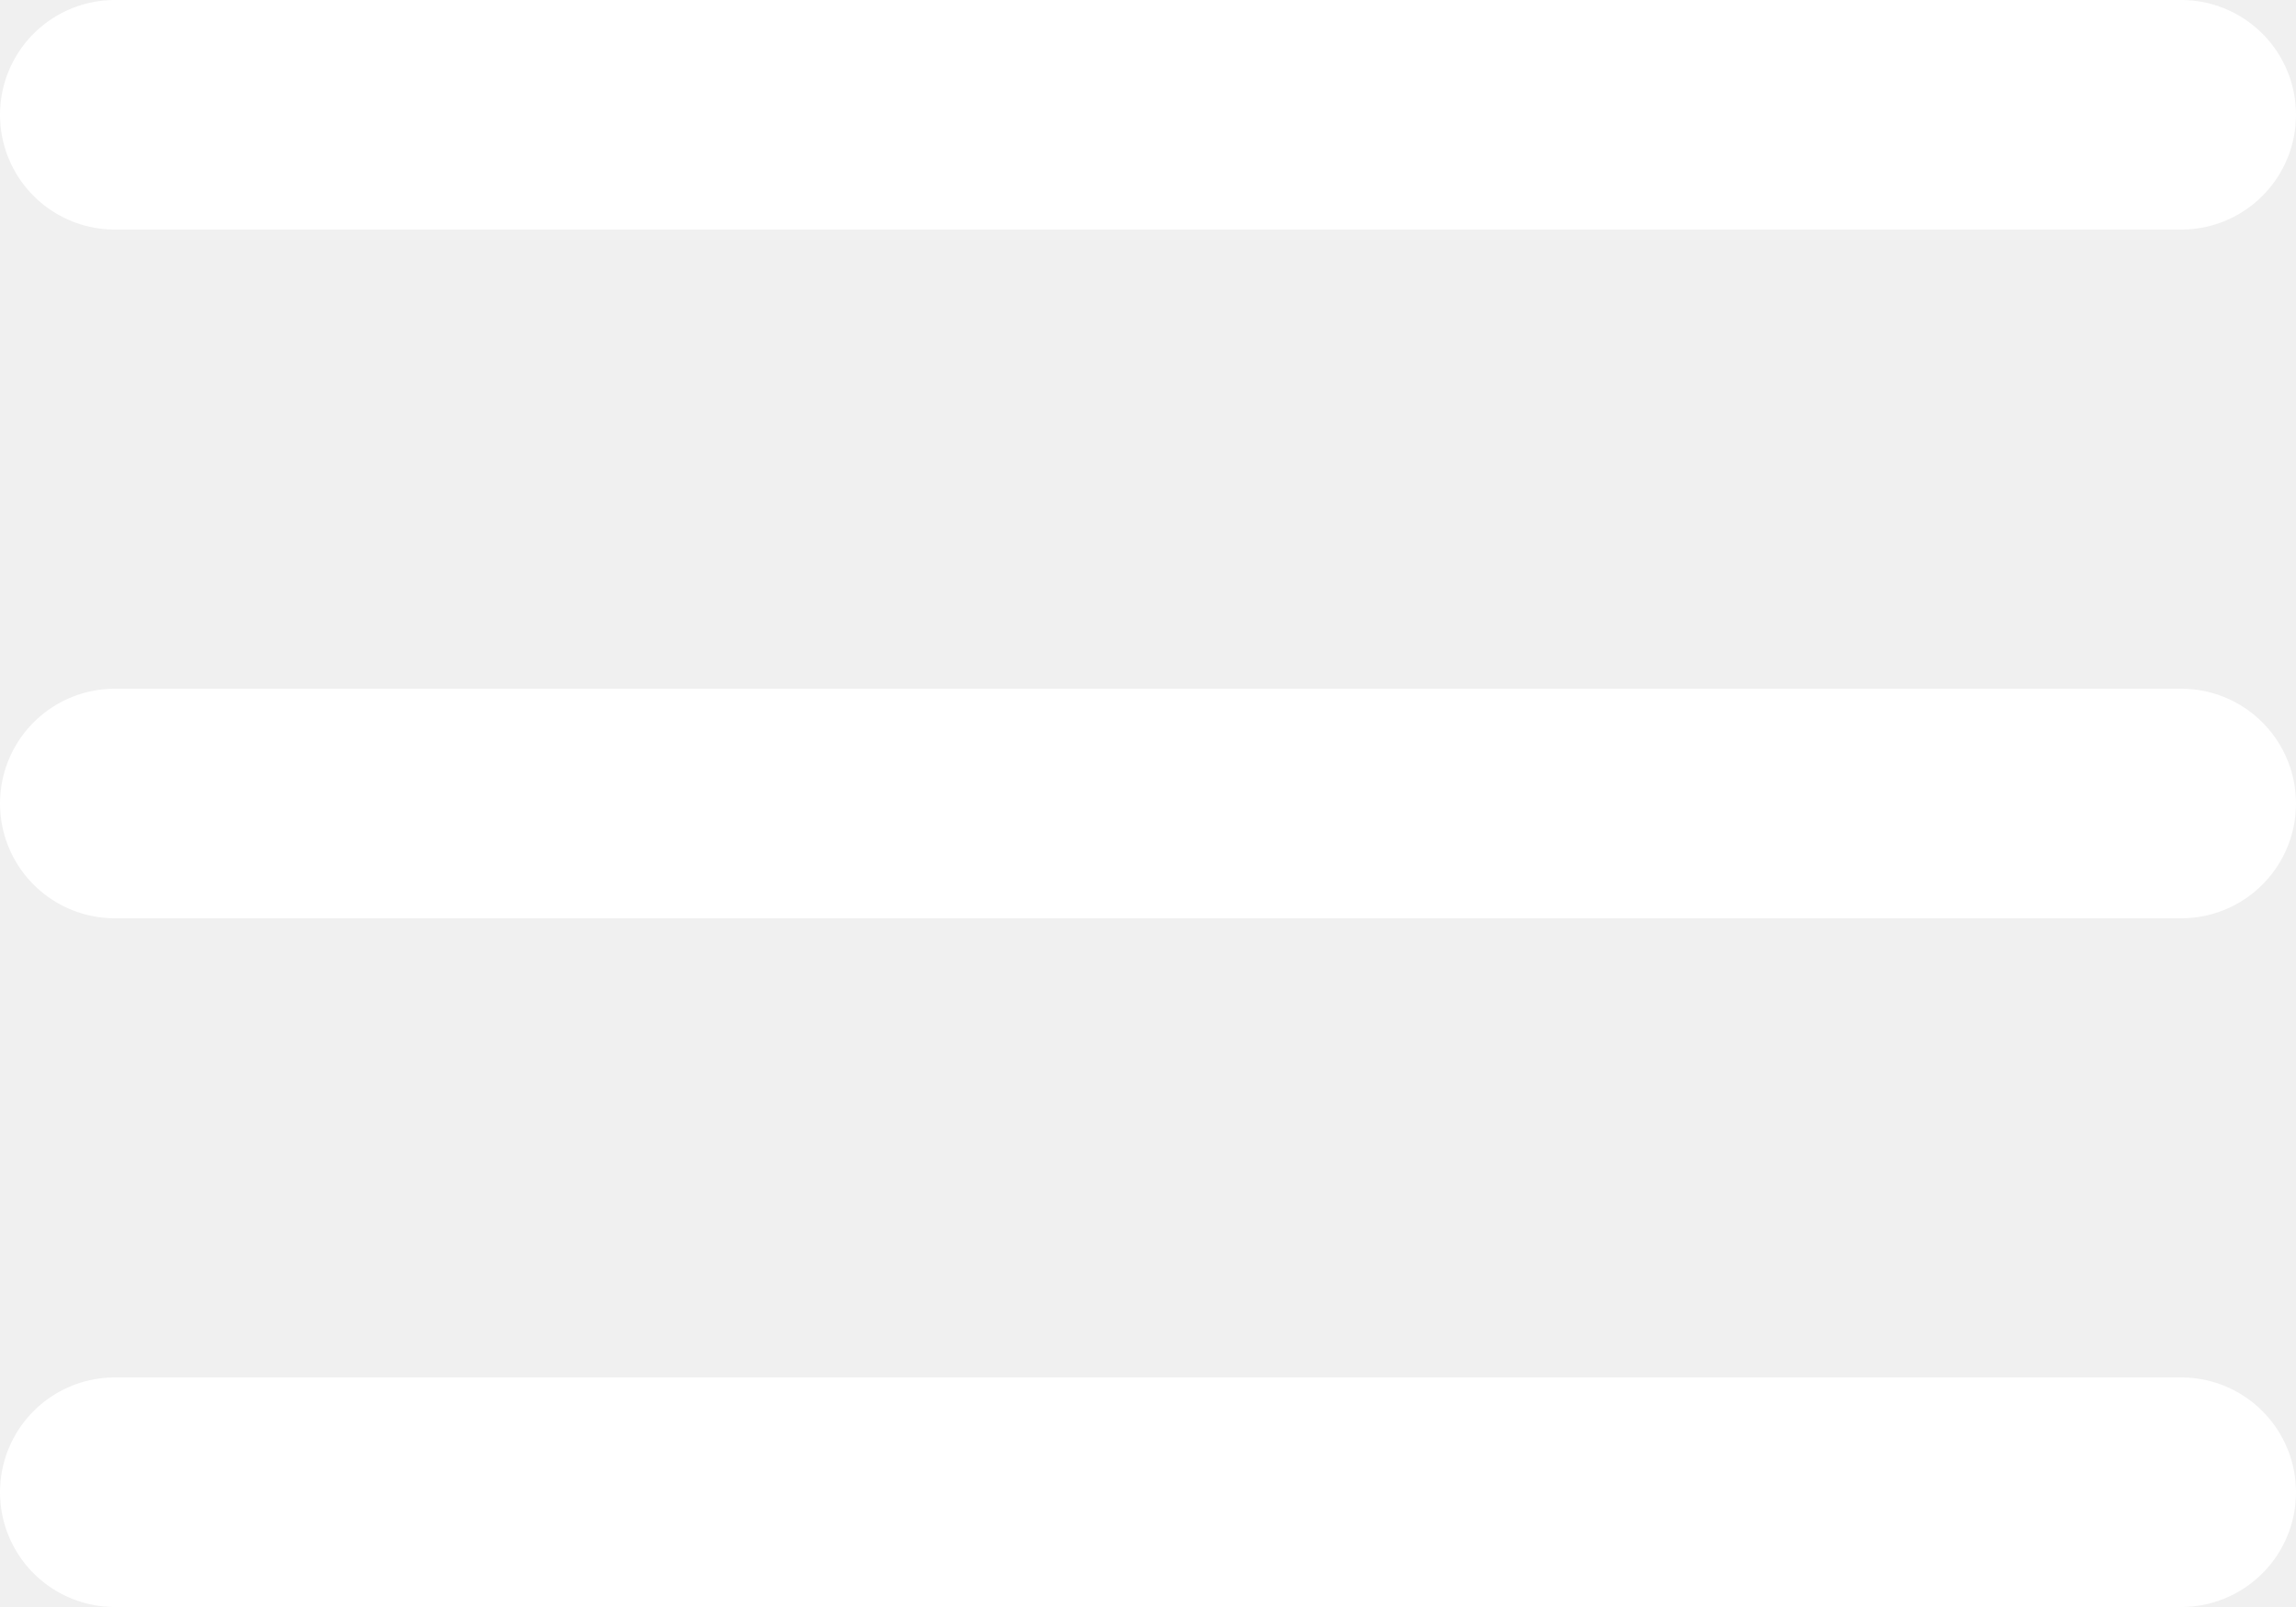
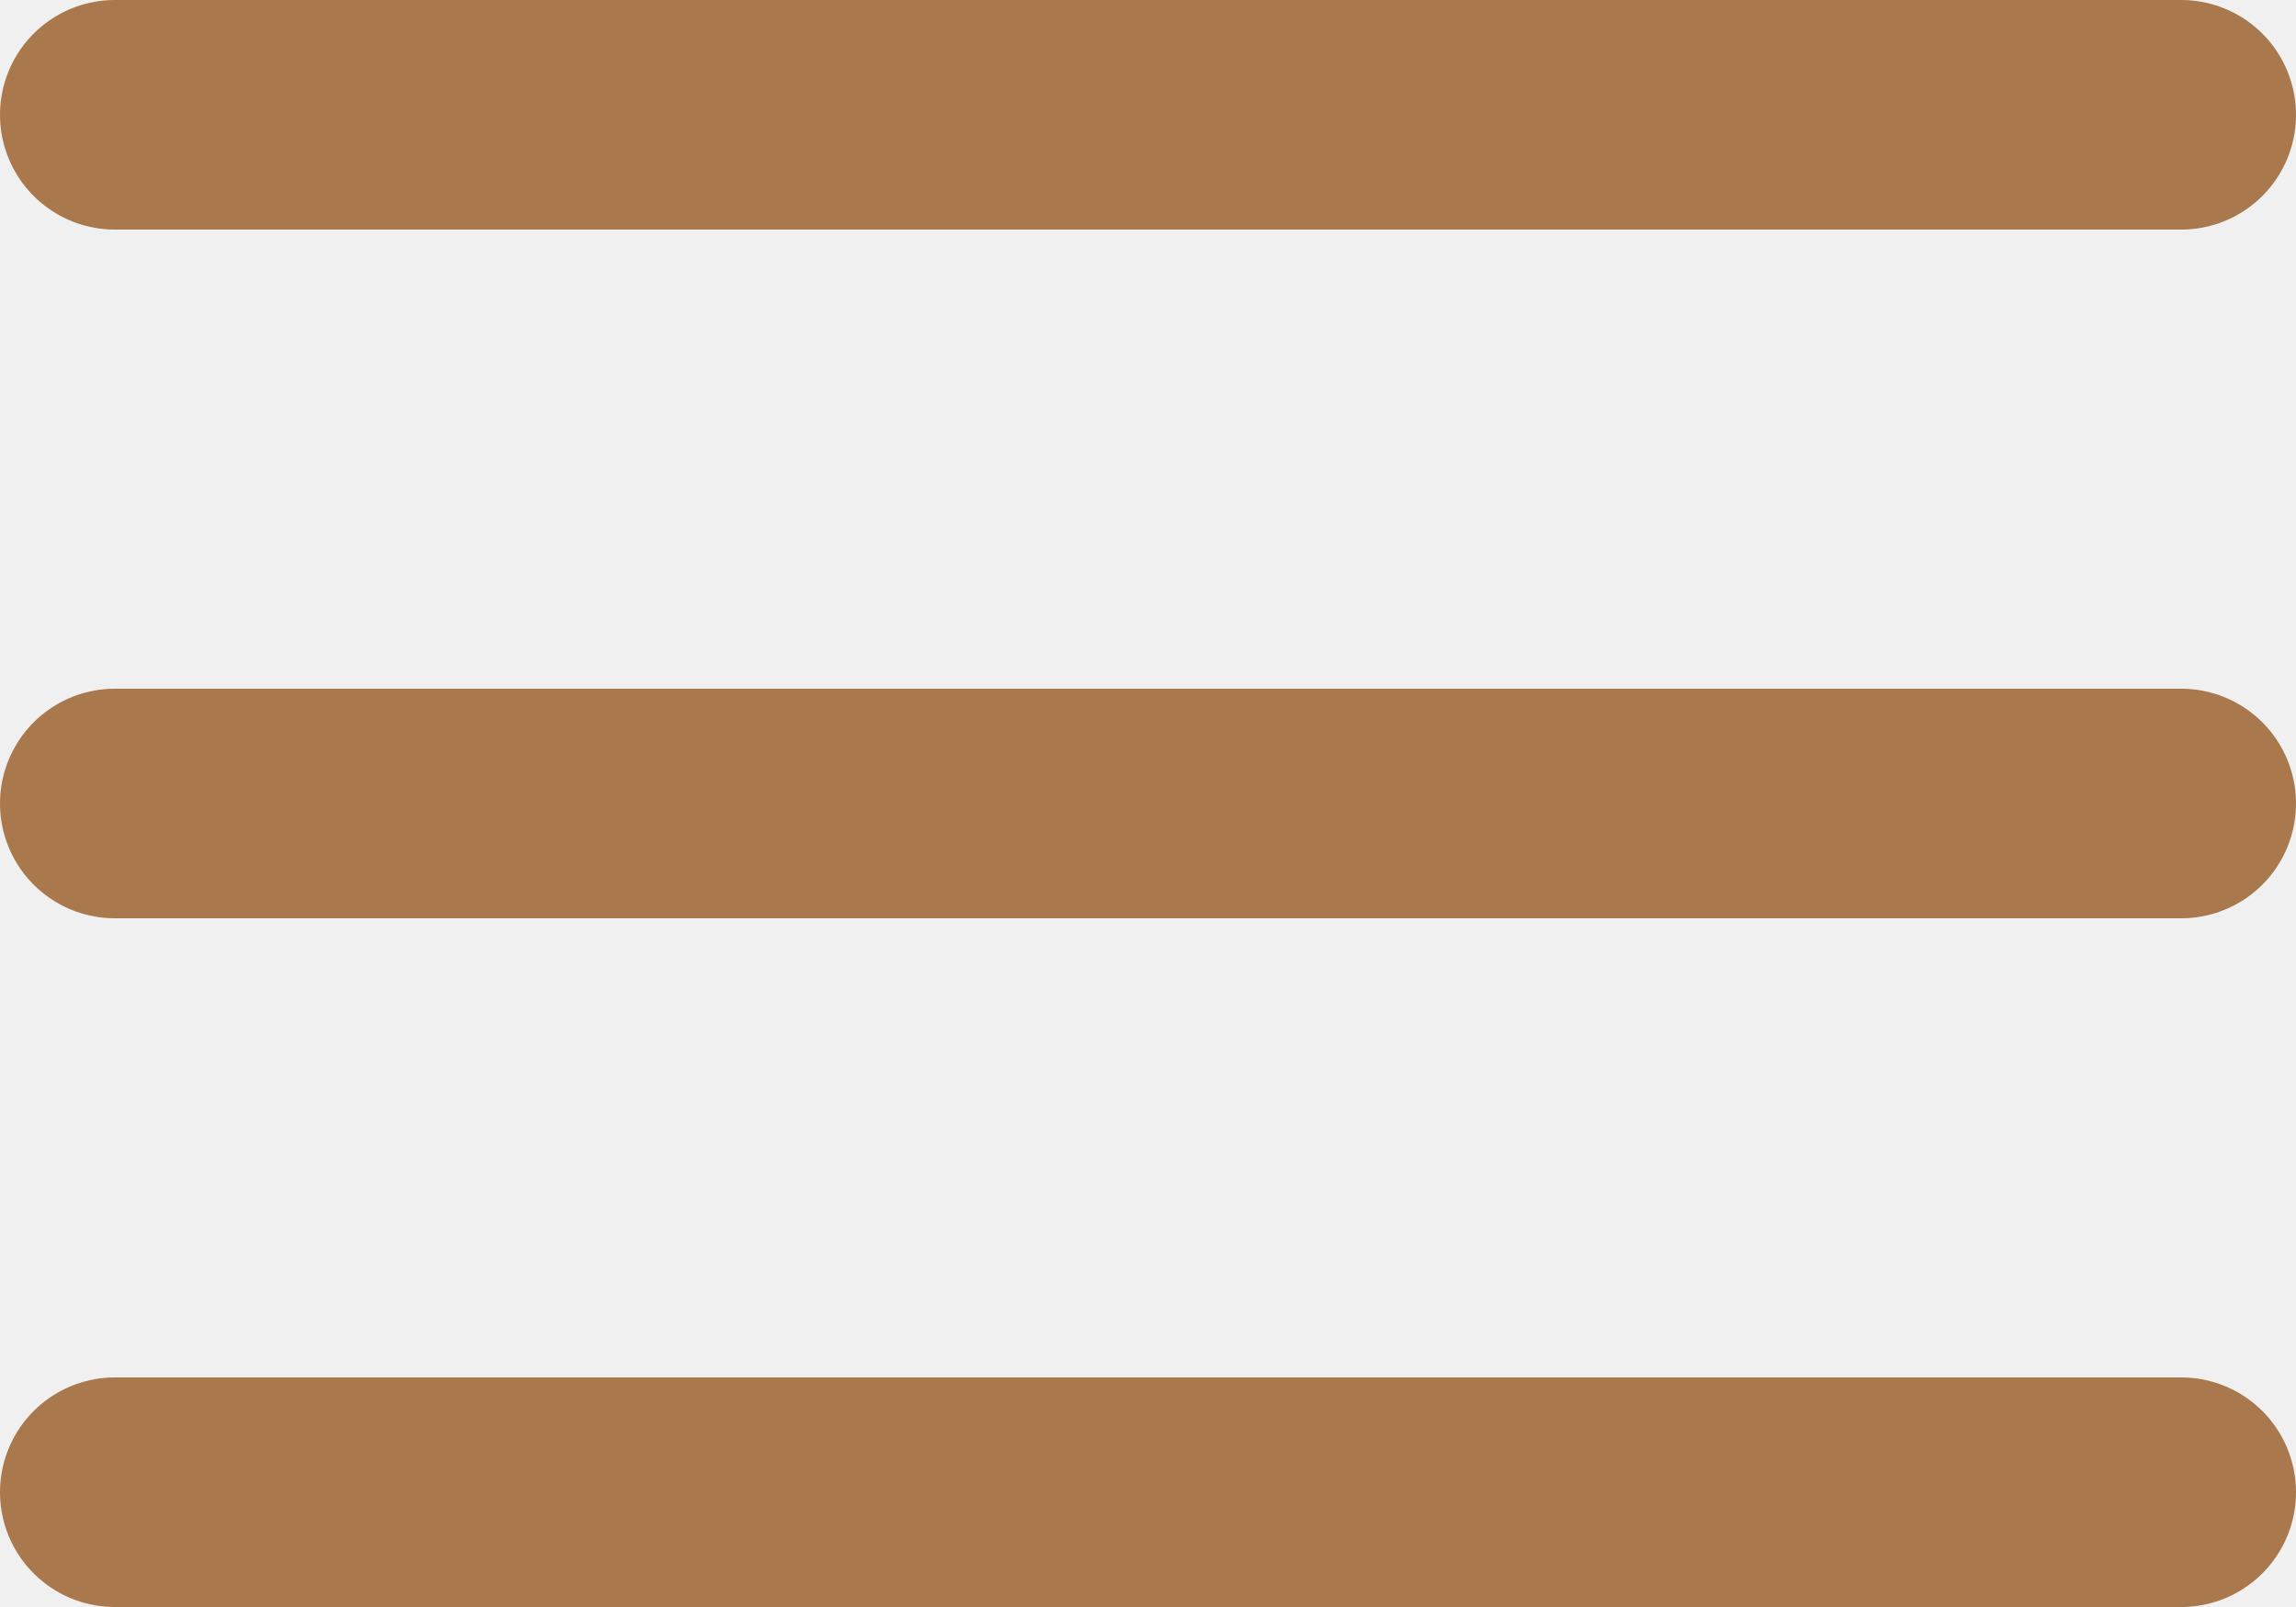
<svg xmlns="http://www.w3.org/2000/svg" width="20" height="14" viewBox="0 0 20 14" fill="none">
-   <path d="M1 7H19" stroke="white" stroke-width="2" stroke-linecap="round" stroke-linejoin="round" />
-   <path d="M1 1H19" stroke="white" stroke-width="2" stroke-linecap="round" stroke-linejoin="round" />
-   <path d="M1 13H19" stroke="white" stroke-width="2" stroke-linecap="round" stroke-linejoin="round" />
+   <path d="M1 7H19" stroke="#a9794d" stroke-width="2" stroke-linecap="round" stroke-linejoin="round" />
+   <path d="M1 1H19" stroke="#a9794d" stroke-width="2" stroke-linecap="round" stroke-linejoin="round" />
+   <path d="M1 13H19" stroke="#a9794d" stroke-width="2" stroke-linecap="round" stroke-linejoin="round" />
</svg>
